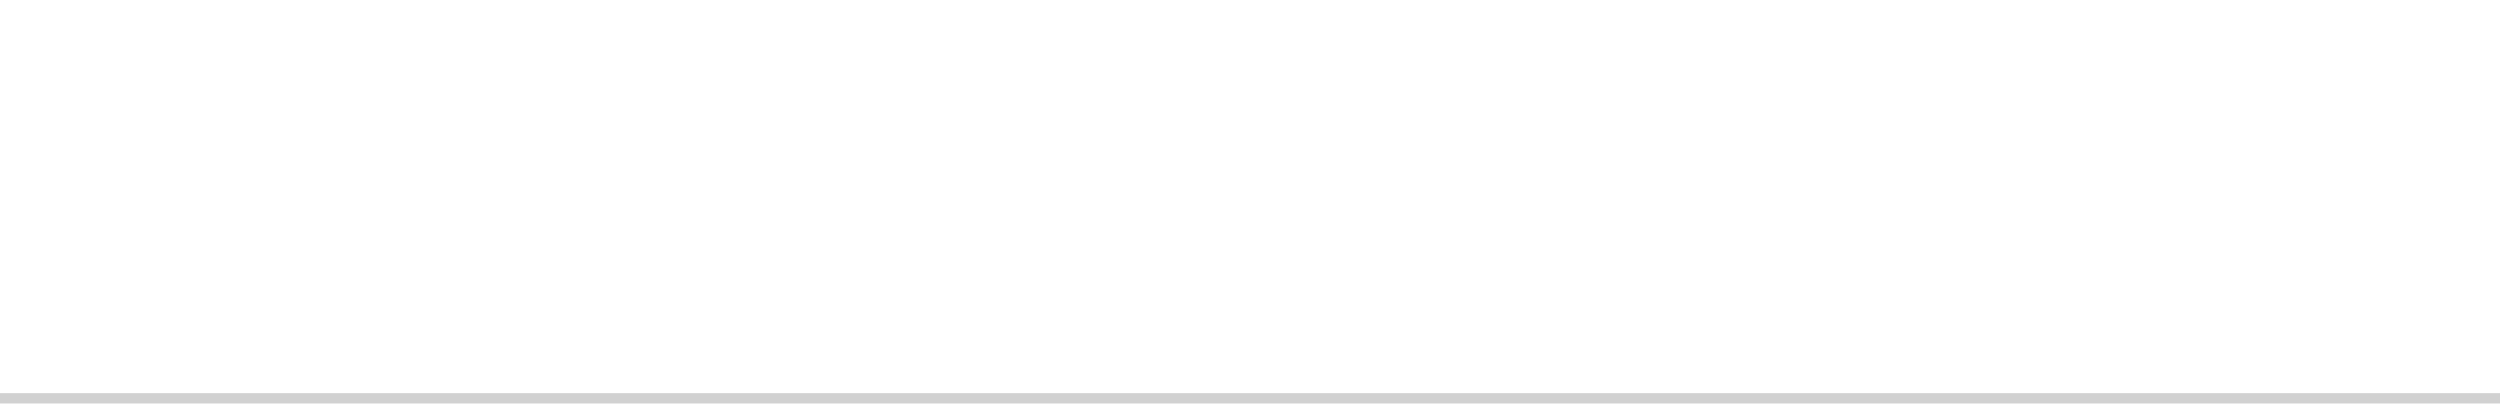
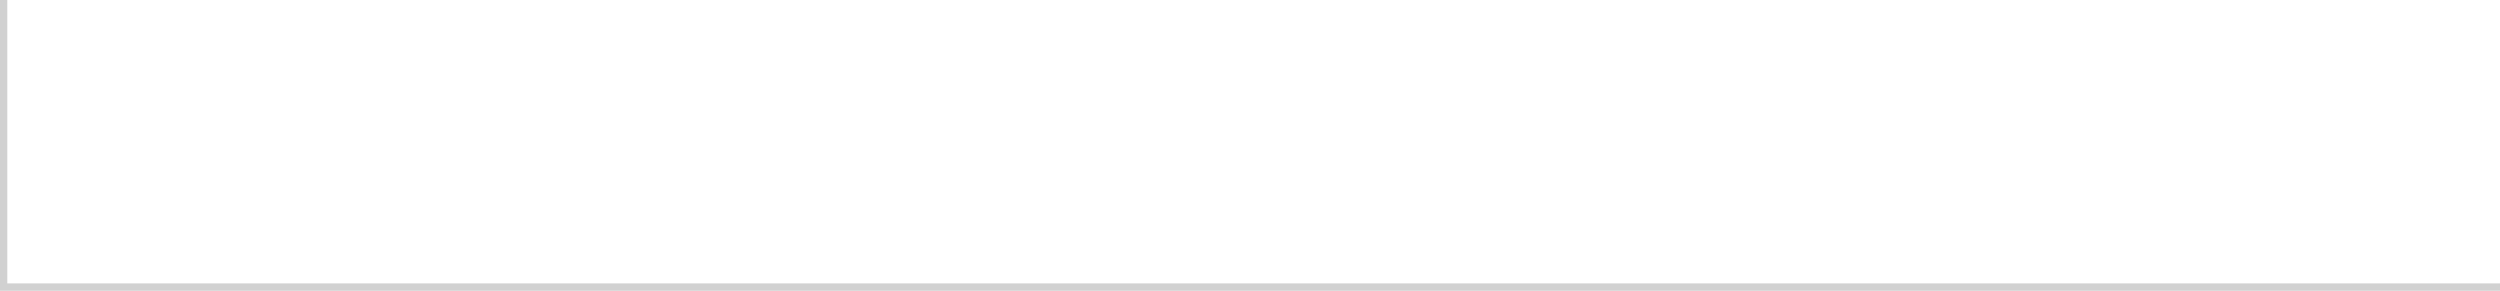
- <svg xmlns="http://www.w3.org/2000/svg" version="1.1" width="248px" height="40px">
-   <g transform="matrix(1 0 0 1 -650 -409 )">
-     <path d="M 650 409  L 898 409  L 898 448  L 650 448  L 650 409  Z " fill-rule="nonzero" fill="#ffffff" stroke="none" />
-     <path d="M 898 448.5  L 650 448.5  " stroke-width="1" stroke="#999999" fill="none" stroke-opacity="0.349" />
+ <svg xmlns="http://www.w3.org/2000/svg" version="1.1" width="344px" height="40px">
+   <g transform="matrix(1 0 0 1 -306 -409 )">
+     <path d="M 307 409  L 650 409  L 650 448  L 307 448  L 307 409  Z " fill-rule="nonzero" fill="#ffffff" stroke="none" />
+     <path d="M 650 448.5  L 306.5 448.5  L 306.5 409  " stroke-width="1" stroke="#999999" fill="none" stroke-opacity="0.349" />
  </g>
</svg>
